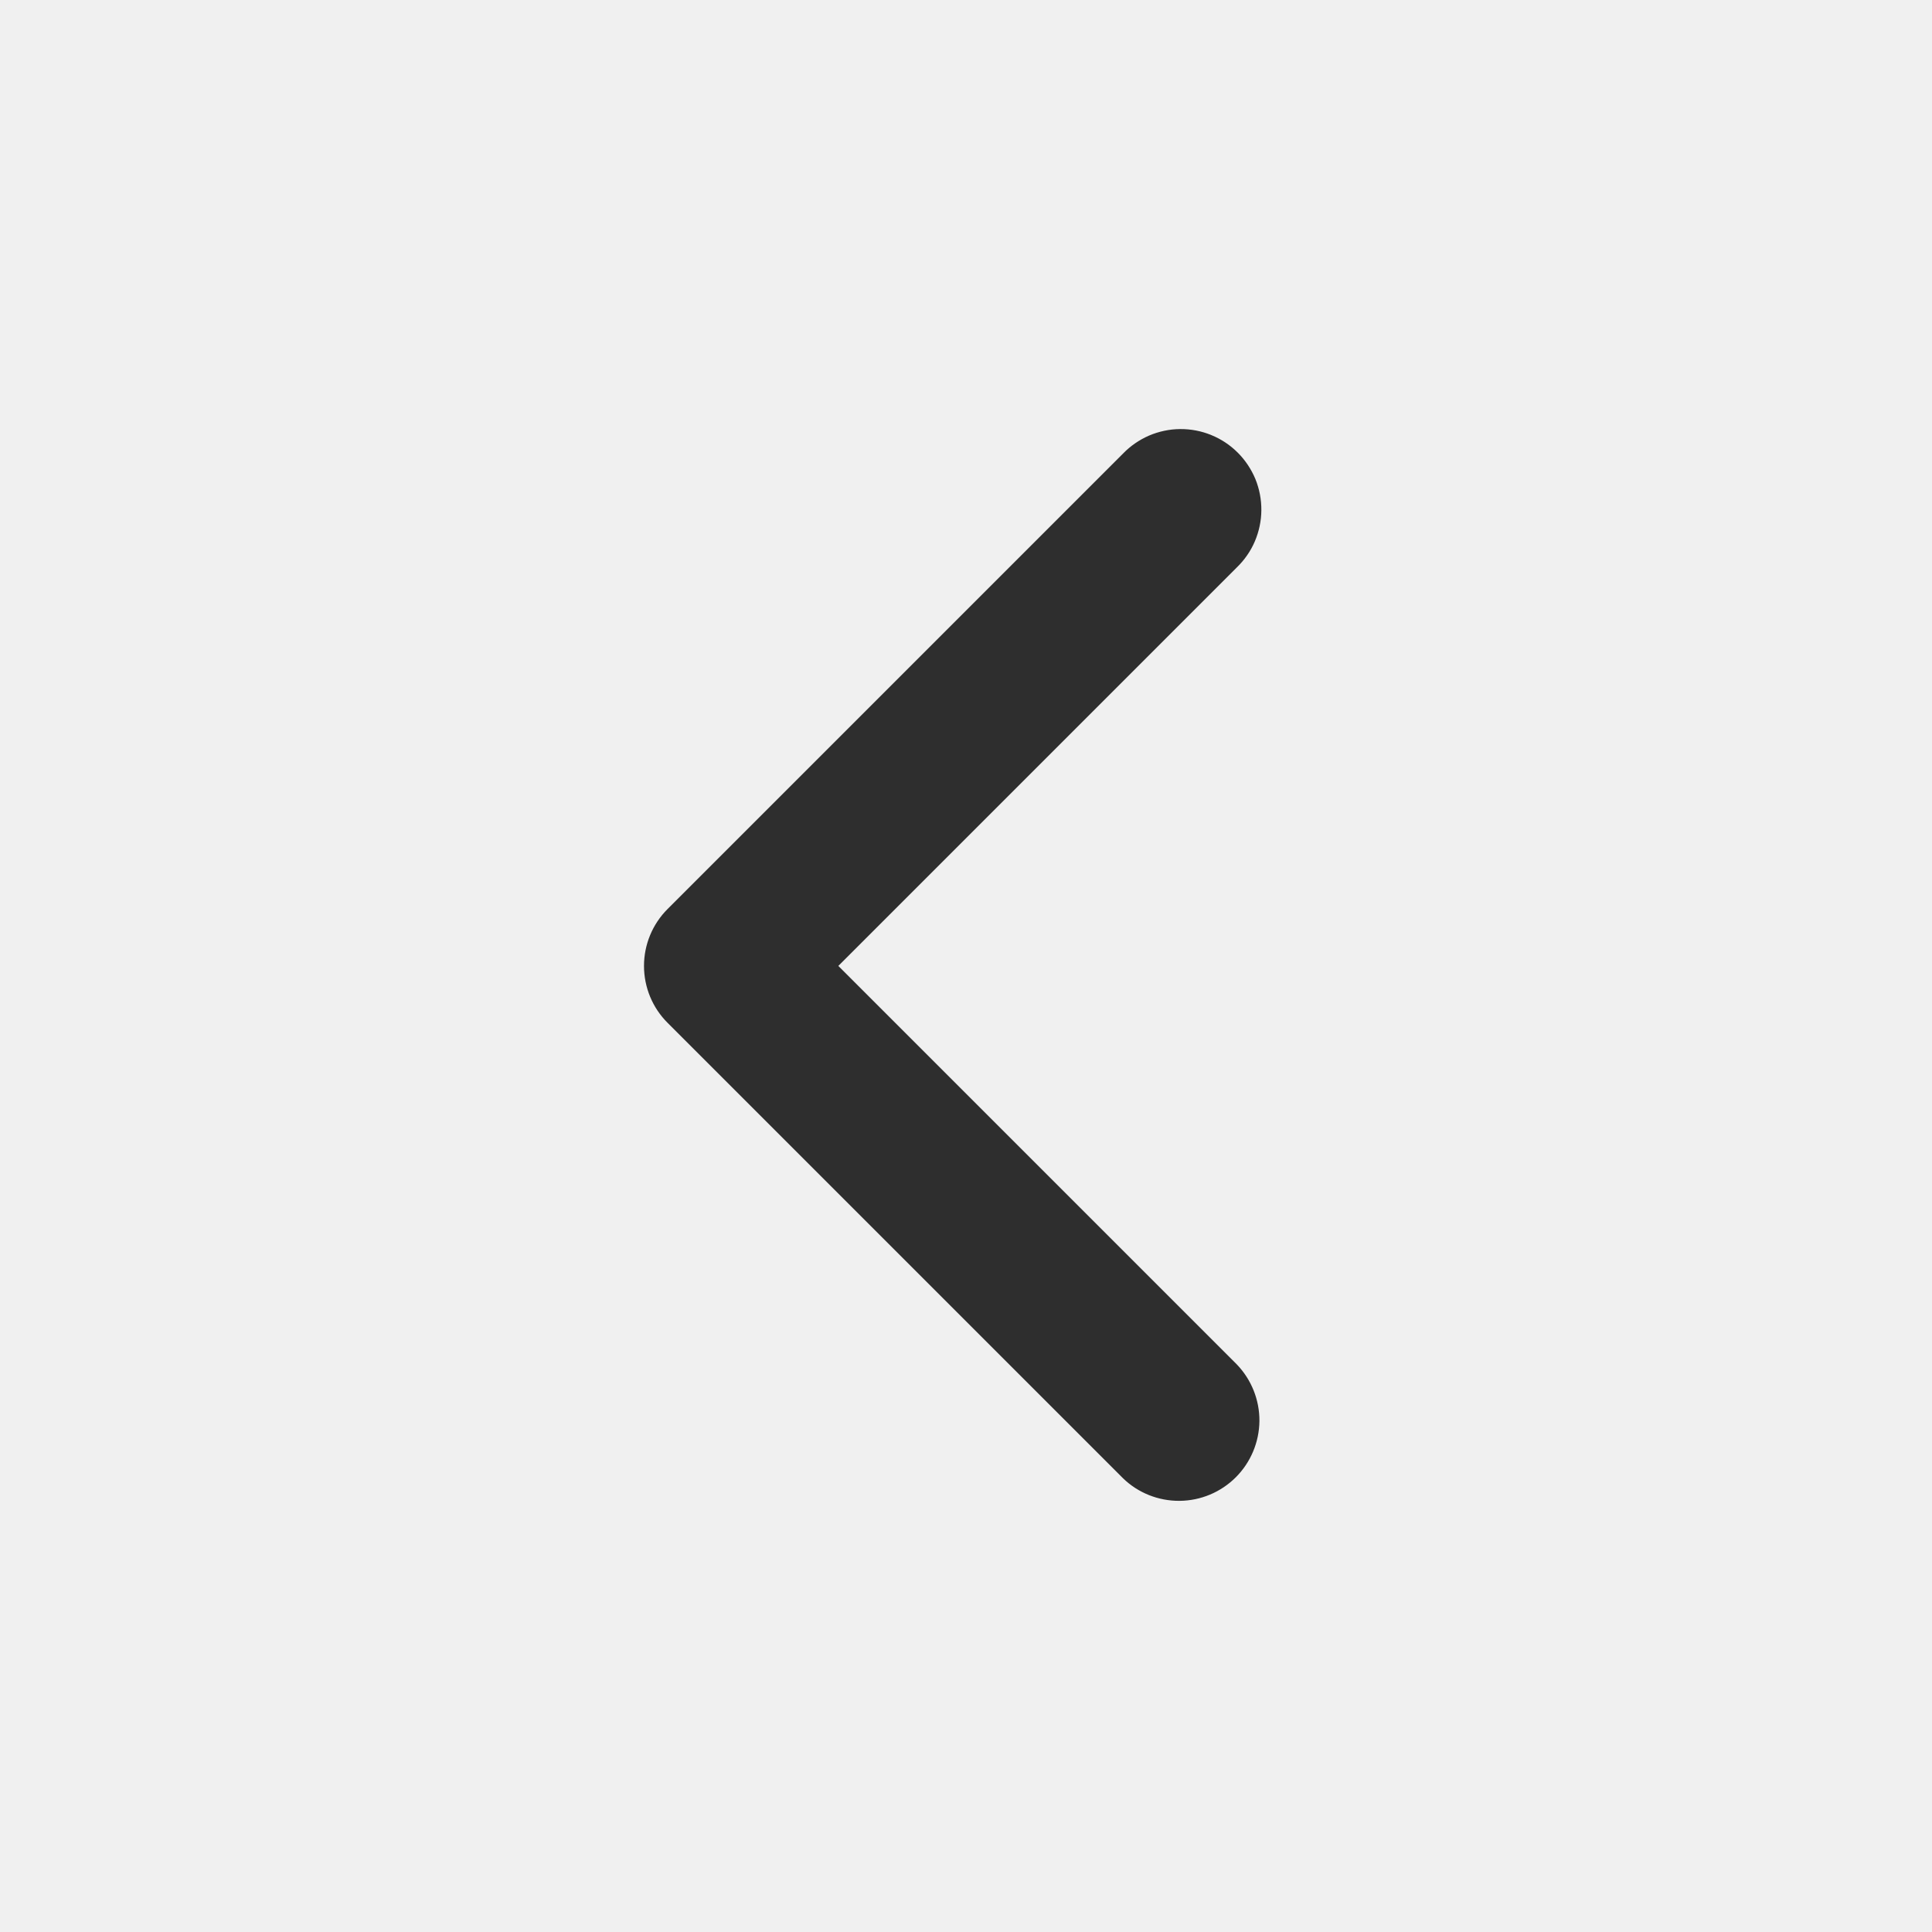
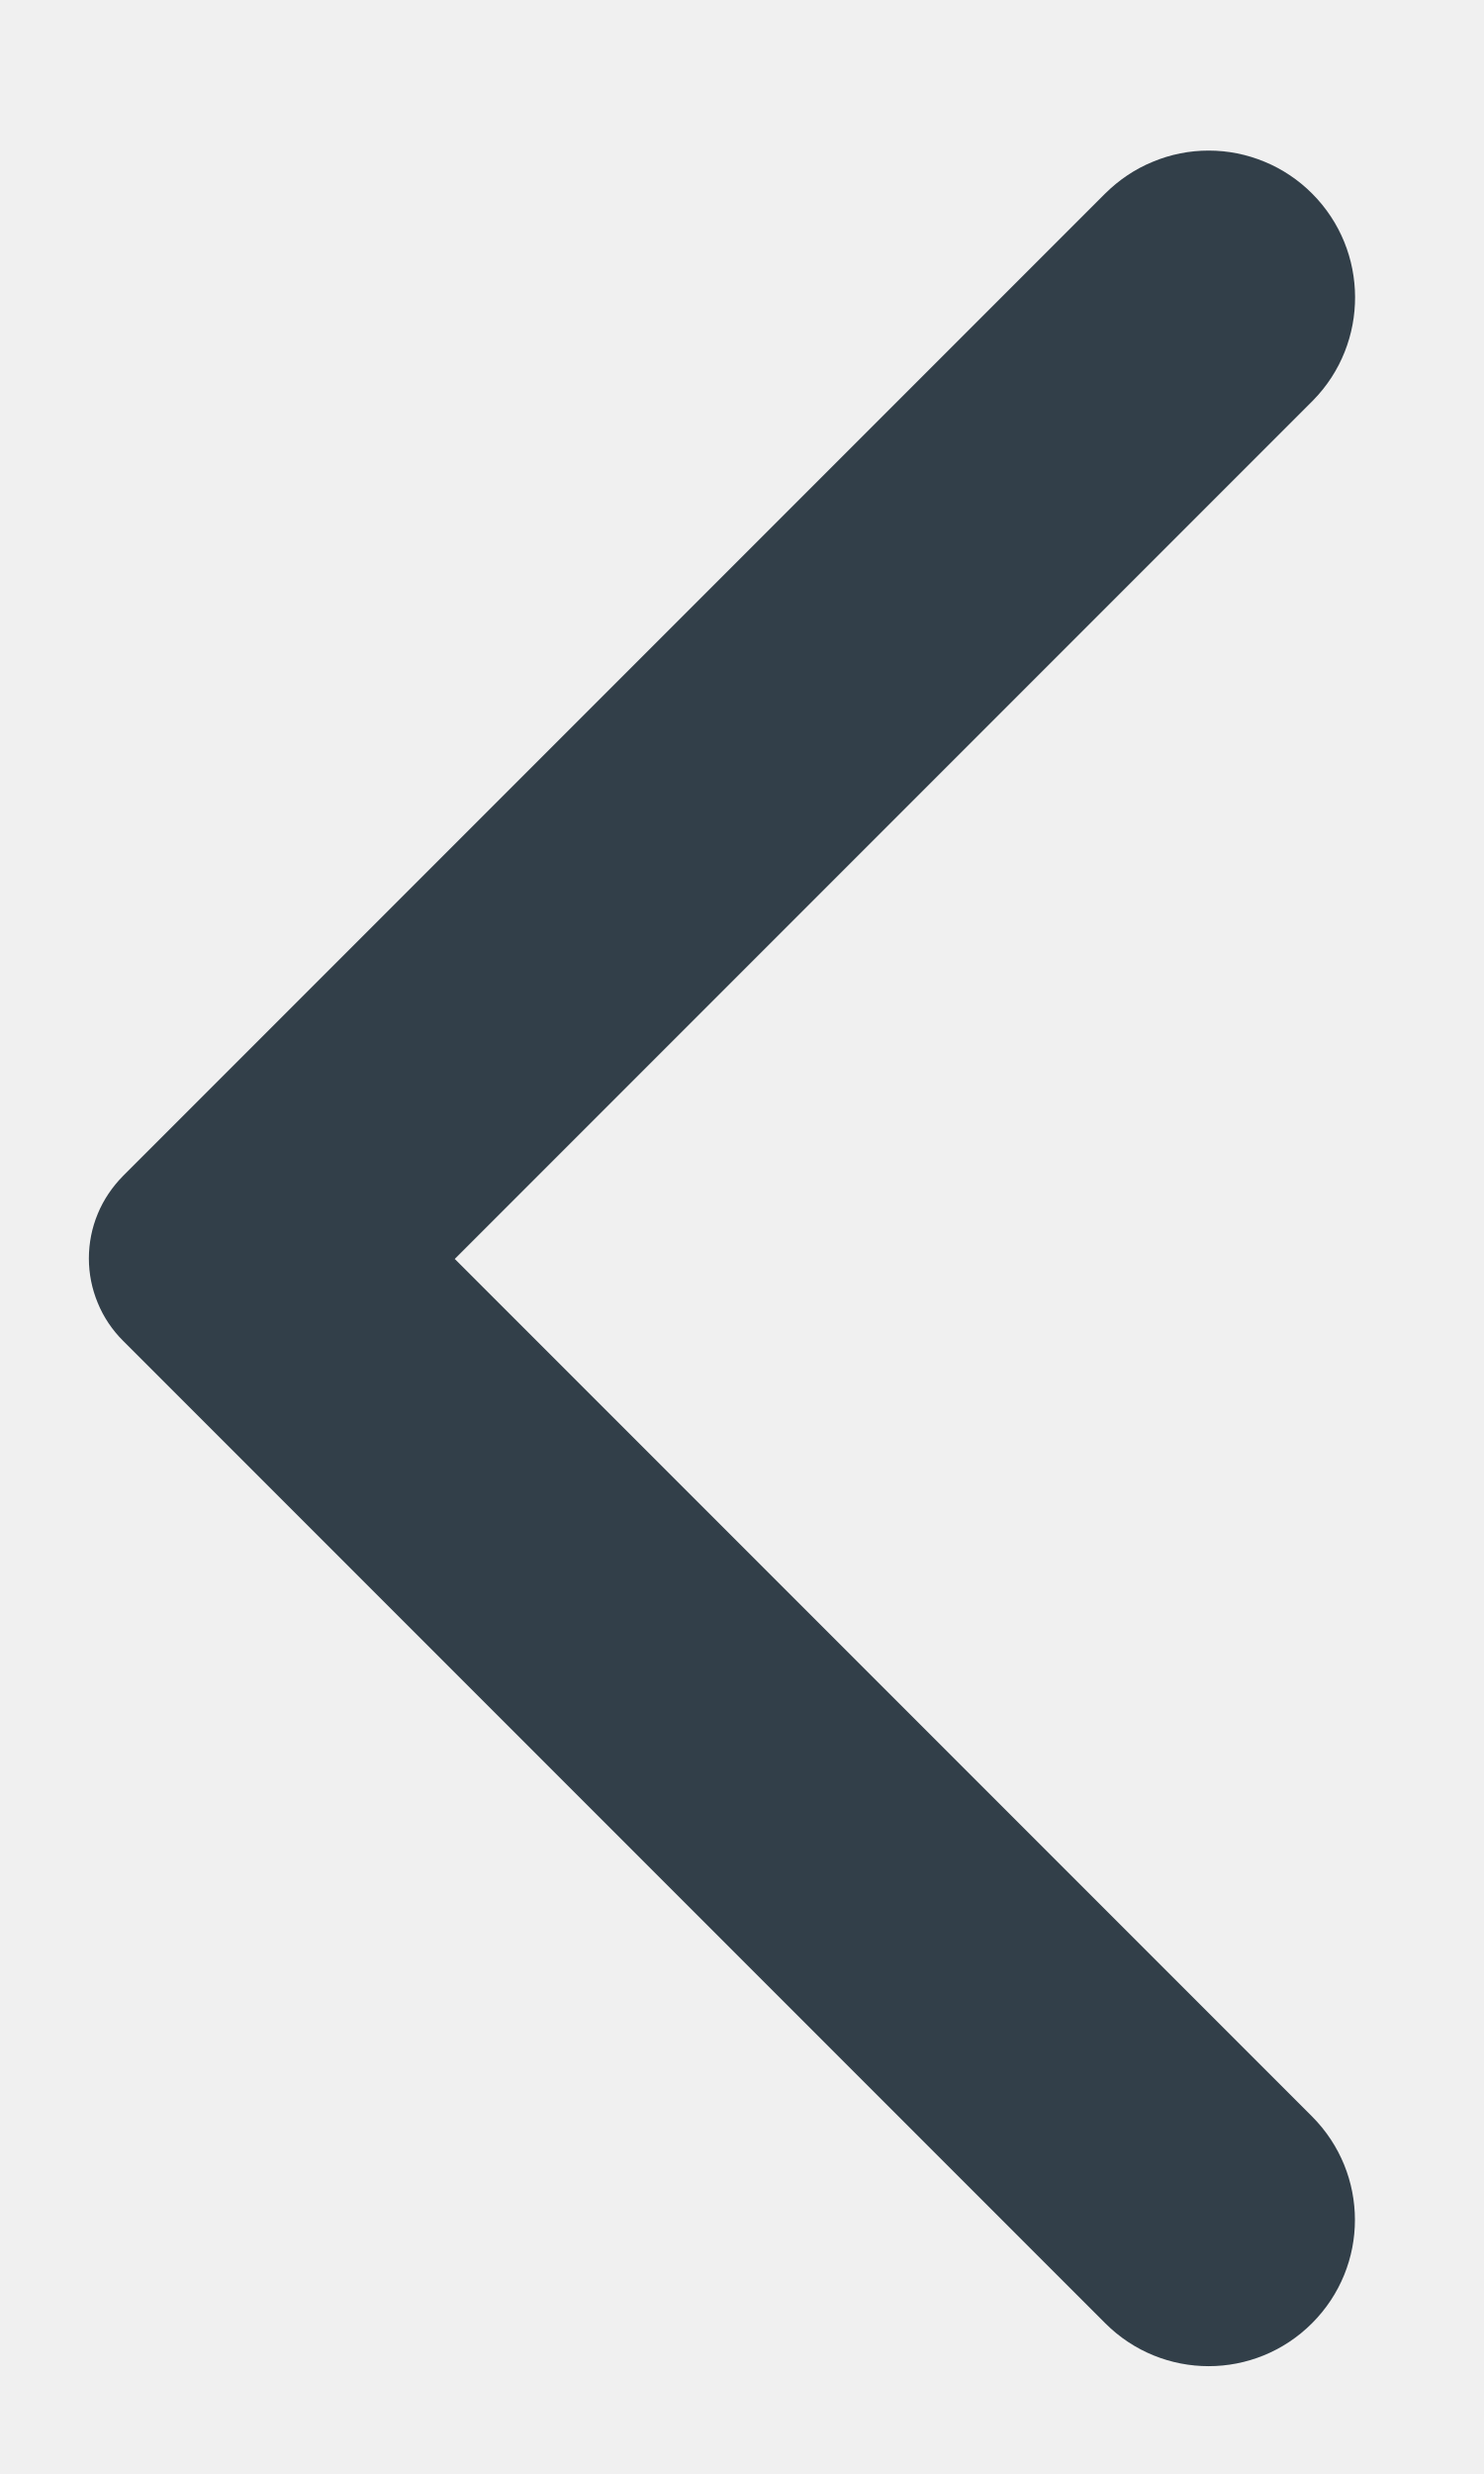
- <svg xmlns="http://www.w3.org/2000/svg" width="24" height="24" viewBox="0 0 24 24" fill="none">
-   <g clip-path="url(#clip0_7595_17218)">
-     <path fill-rule="evenodd" clip-rule="evenodd" d="M8.293 12.706C8.105 12.519 8 12.264 8 11.999C8 11.734 8.105 11.48 8.293 11.292L13.95 5.635C14.042 5.54 14.152 5.464 14.274 5.411C14.396 5.359 14.528 5.331 14.66 5.33C14.793 5.329 14.925 5.354 15.048 5.405C15.171 5.455 15.282 5.529 15.376 5.623C15.47 5.717 15.544 5.829 15.595 5.951C15.645 6.074 15.67 6.206 15.669 6.339C15.668 6.472 15.64 6.603 15.588 6.725C15.536 6.847 15.459 6.957 15.364 7.049L10.414 11.999L15.364 16.949C15.546 17.138 15.647 17.391 15.645 17.653C15.642 17.915 15.537 18.166 15.352 18.351C15.166 18.537 14.915 18.642 14.653 18.644C14.391 18.646 14.138 18.546 13.95 18.363L8.293 12.706Z" fill="#2E2E2E" />
-   </g>
-   <defs>
-     <clipPath id="clip0_7595_17218">
-       <rect width="24" height="24" fill="white" />
-     </clipPath>
-   </defs>
+ <svg xmlns="http://www.w3.org/2000/svg" width="9" height="15" viewBox="0 0 9 15" fill="none">
+   <path d="M7.957 1.173C7.875 1.091 7.777 1.025 7.67 0.981C7.562 0.936 7.447 0.913 7.33 0.913C7.214 0.913 7.098 0.936 6.991 0.981C6.883 1.025 6.786 1.091 6.703 1.173L0.746 7.13C0.681 7.196 0.628 7.274 0.593 7.359C0.557 7.445 0.539 7.537 0.539 7.63C0.539 7.722 0.557 7.814 0.593 7.9C0.628 7.986 0.681 8.064 0.746 8.129L6.703 14.086C7.05 14.433 7.61 14.433 7.957 14.086C8.304 13.739 8.304 13.18 7.957 12.832L2.758 7.633L7.964 2.427C8.304 2.08 8.304 1.52 7.957 1.173Z" fill="#323F49" />
</svg>
